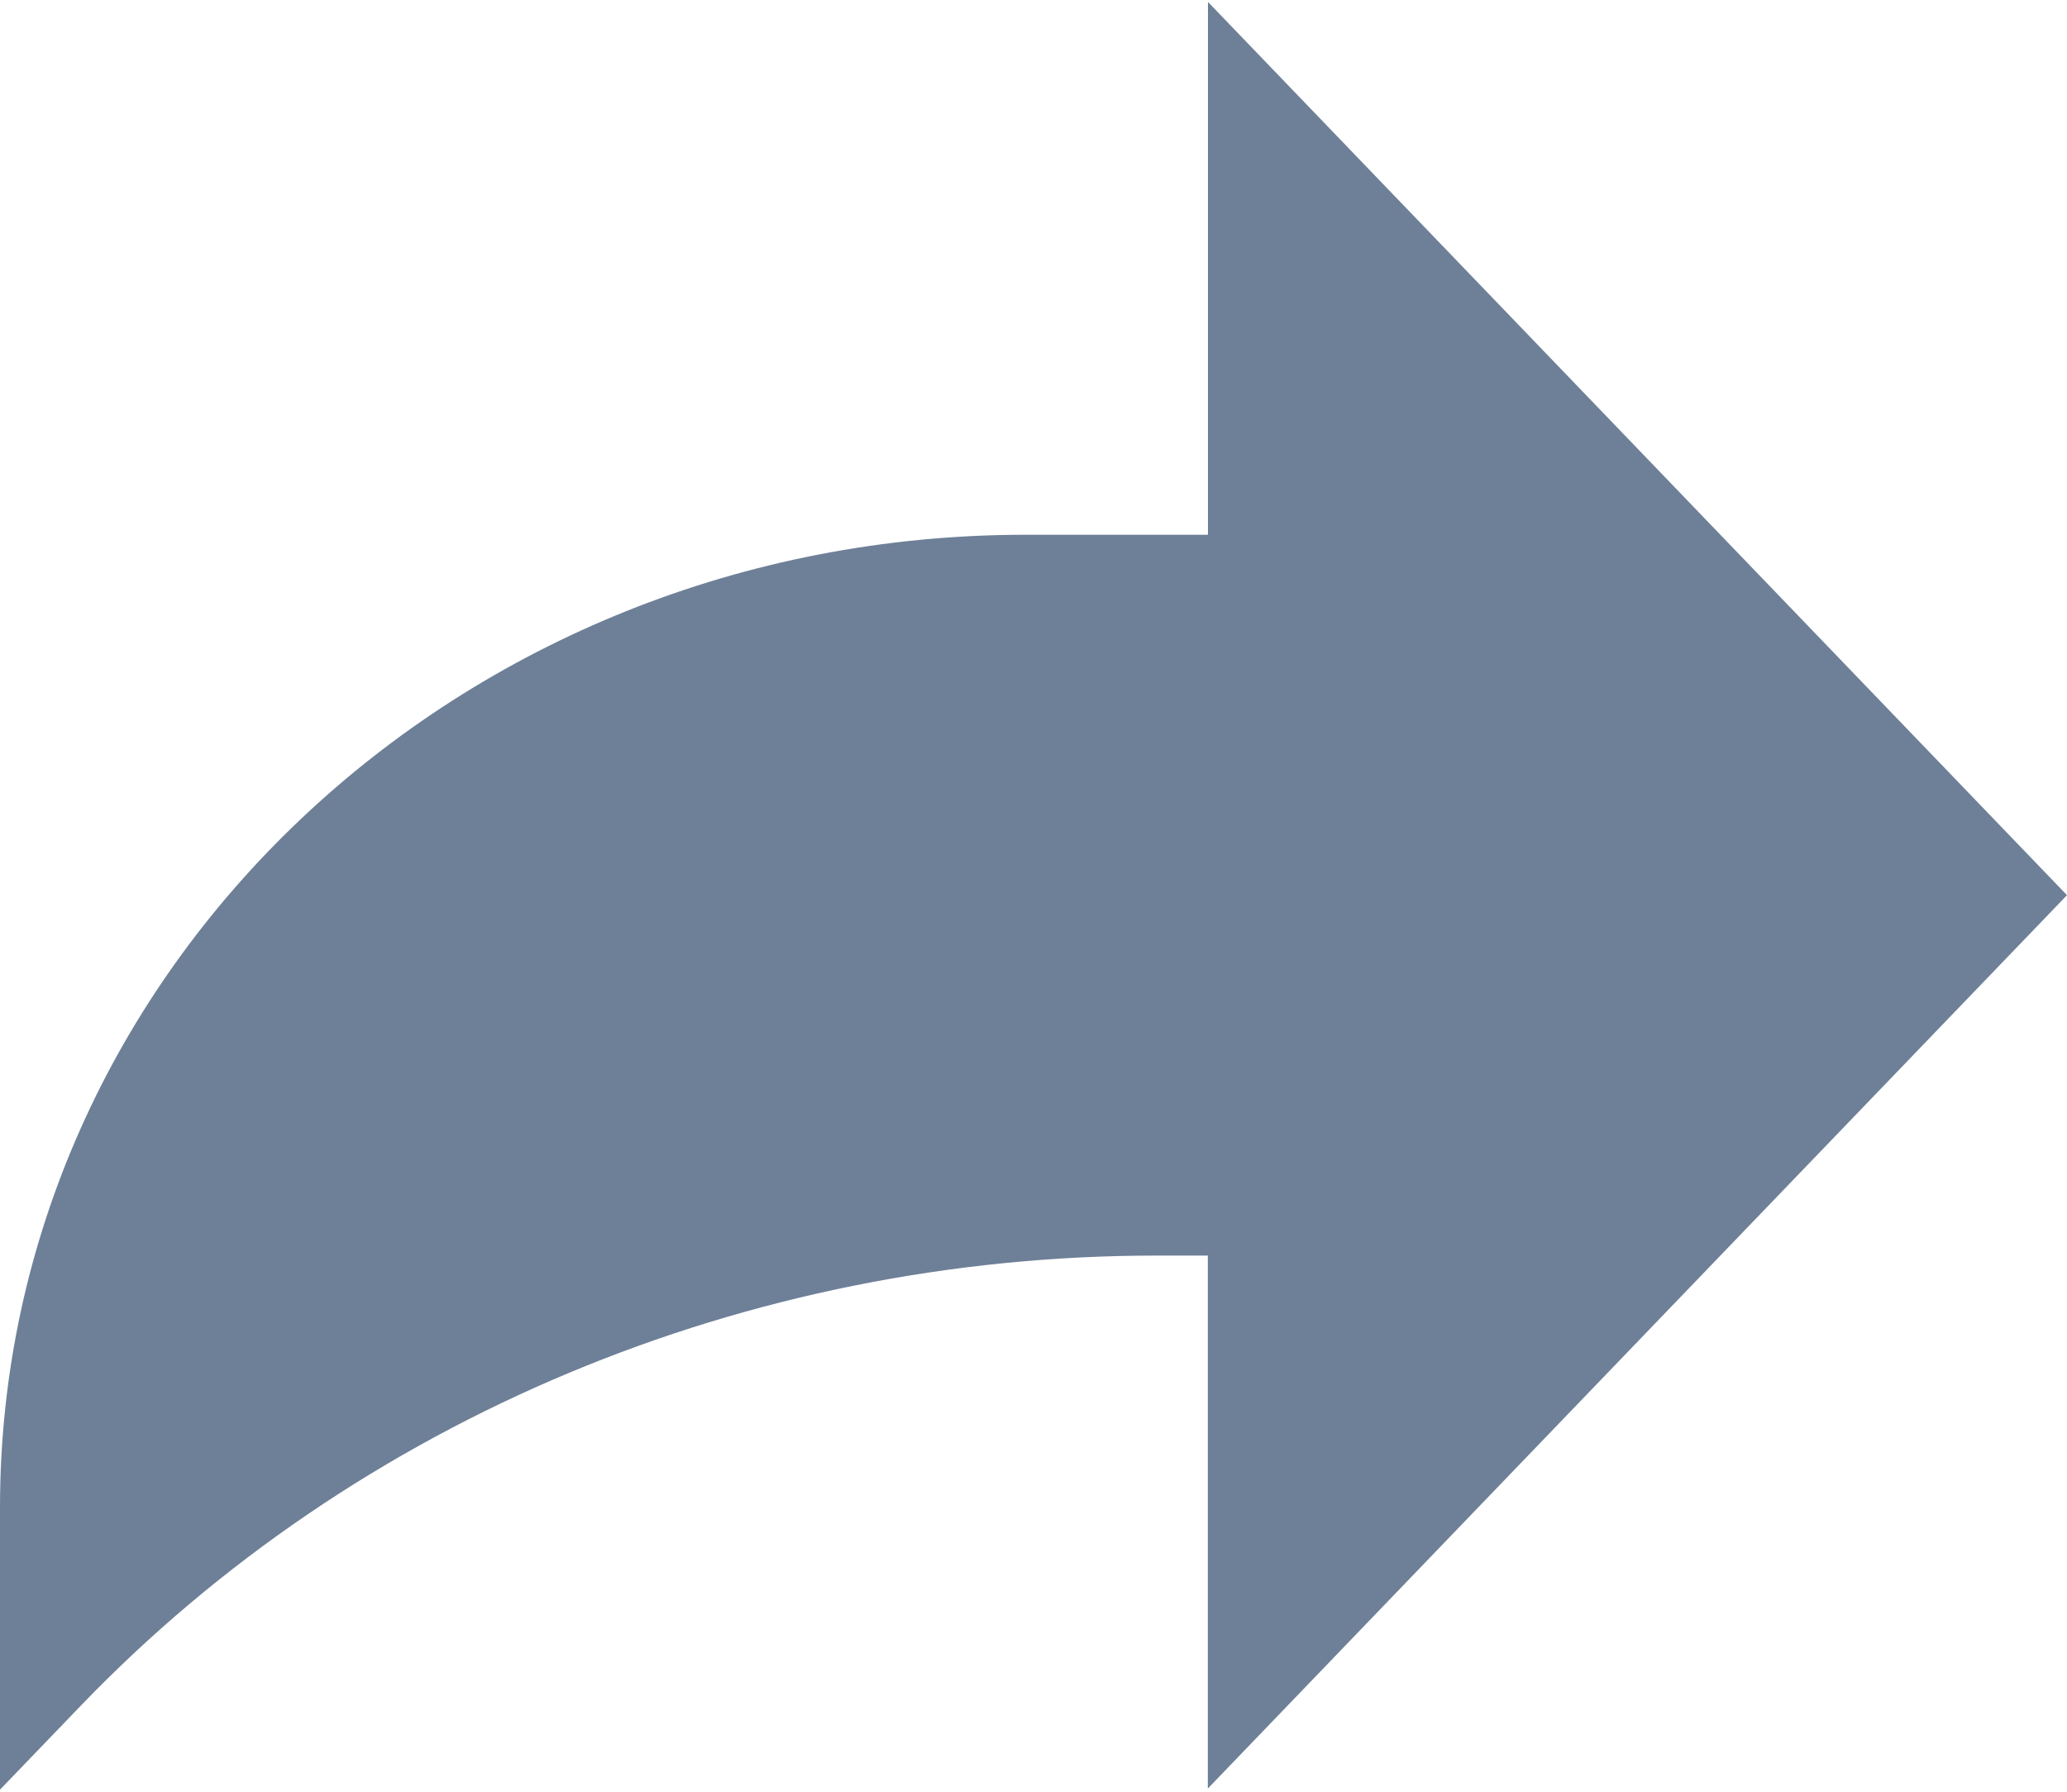
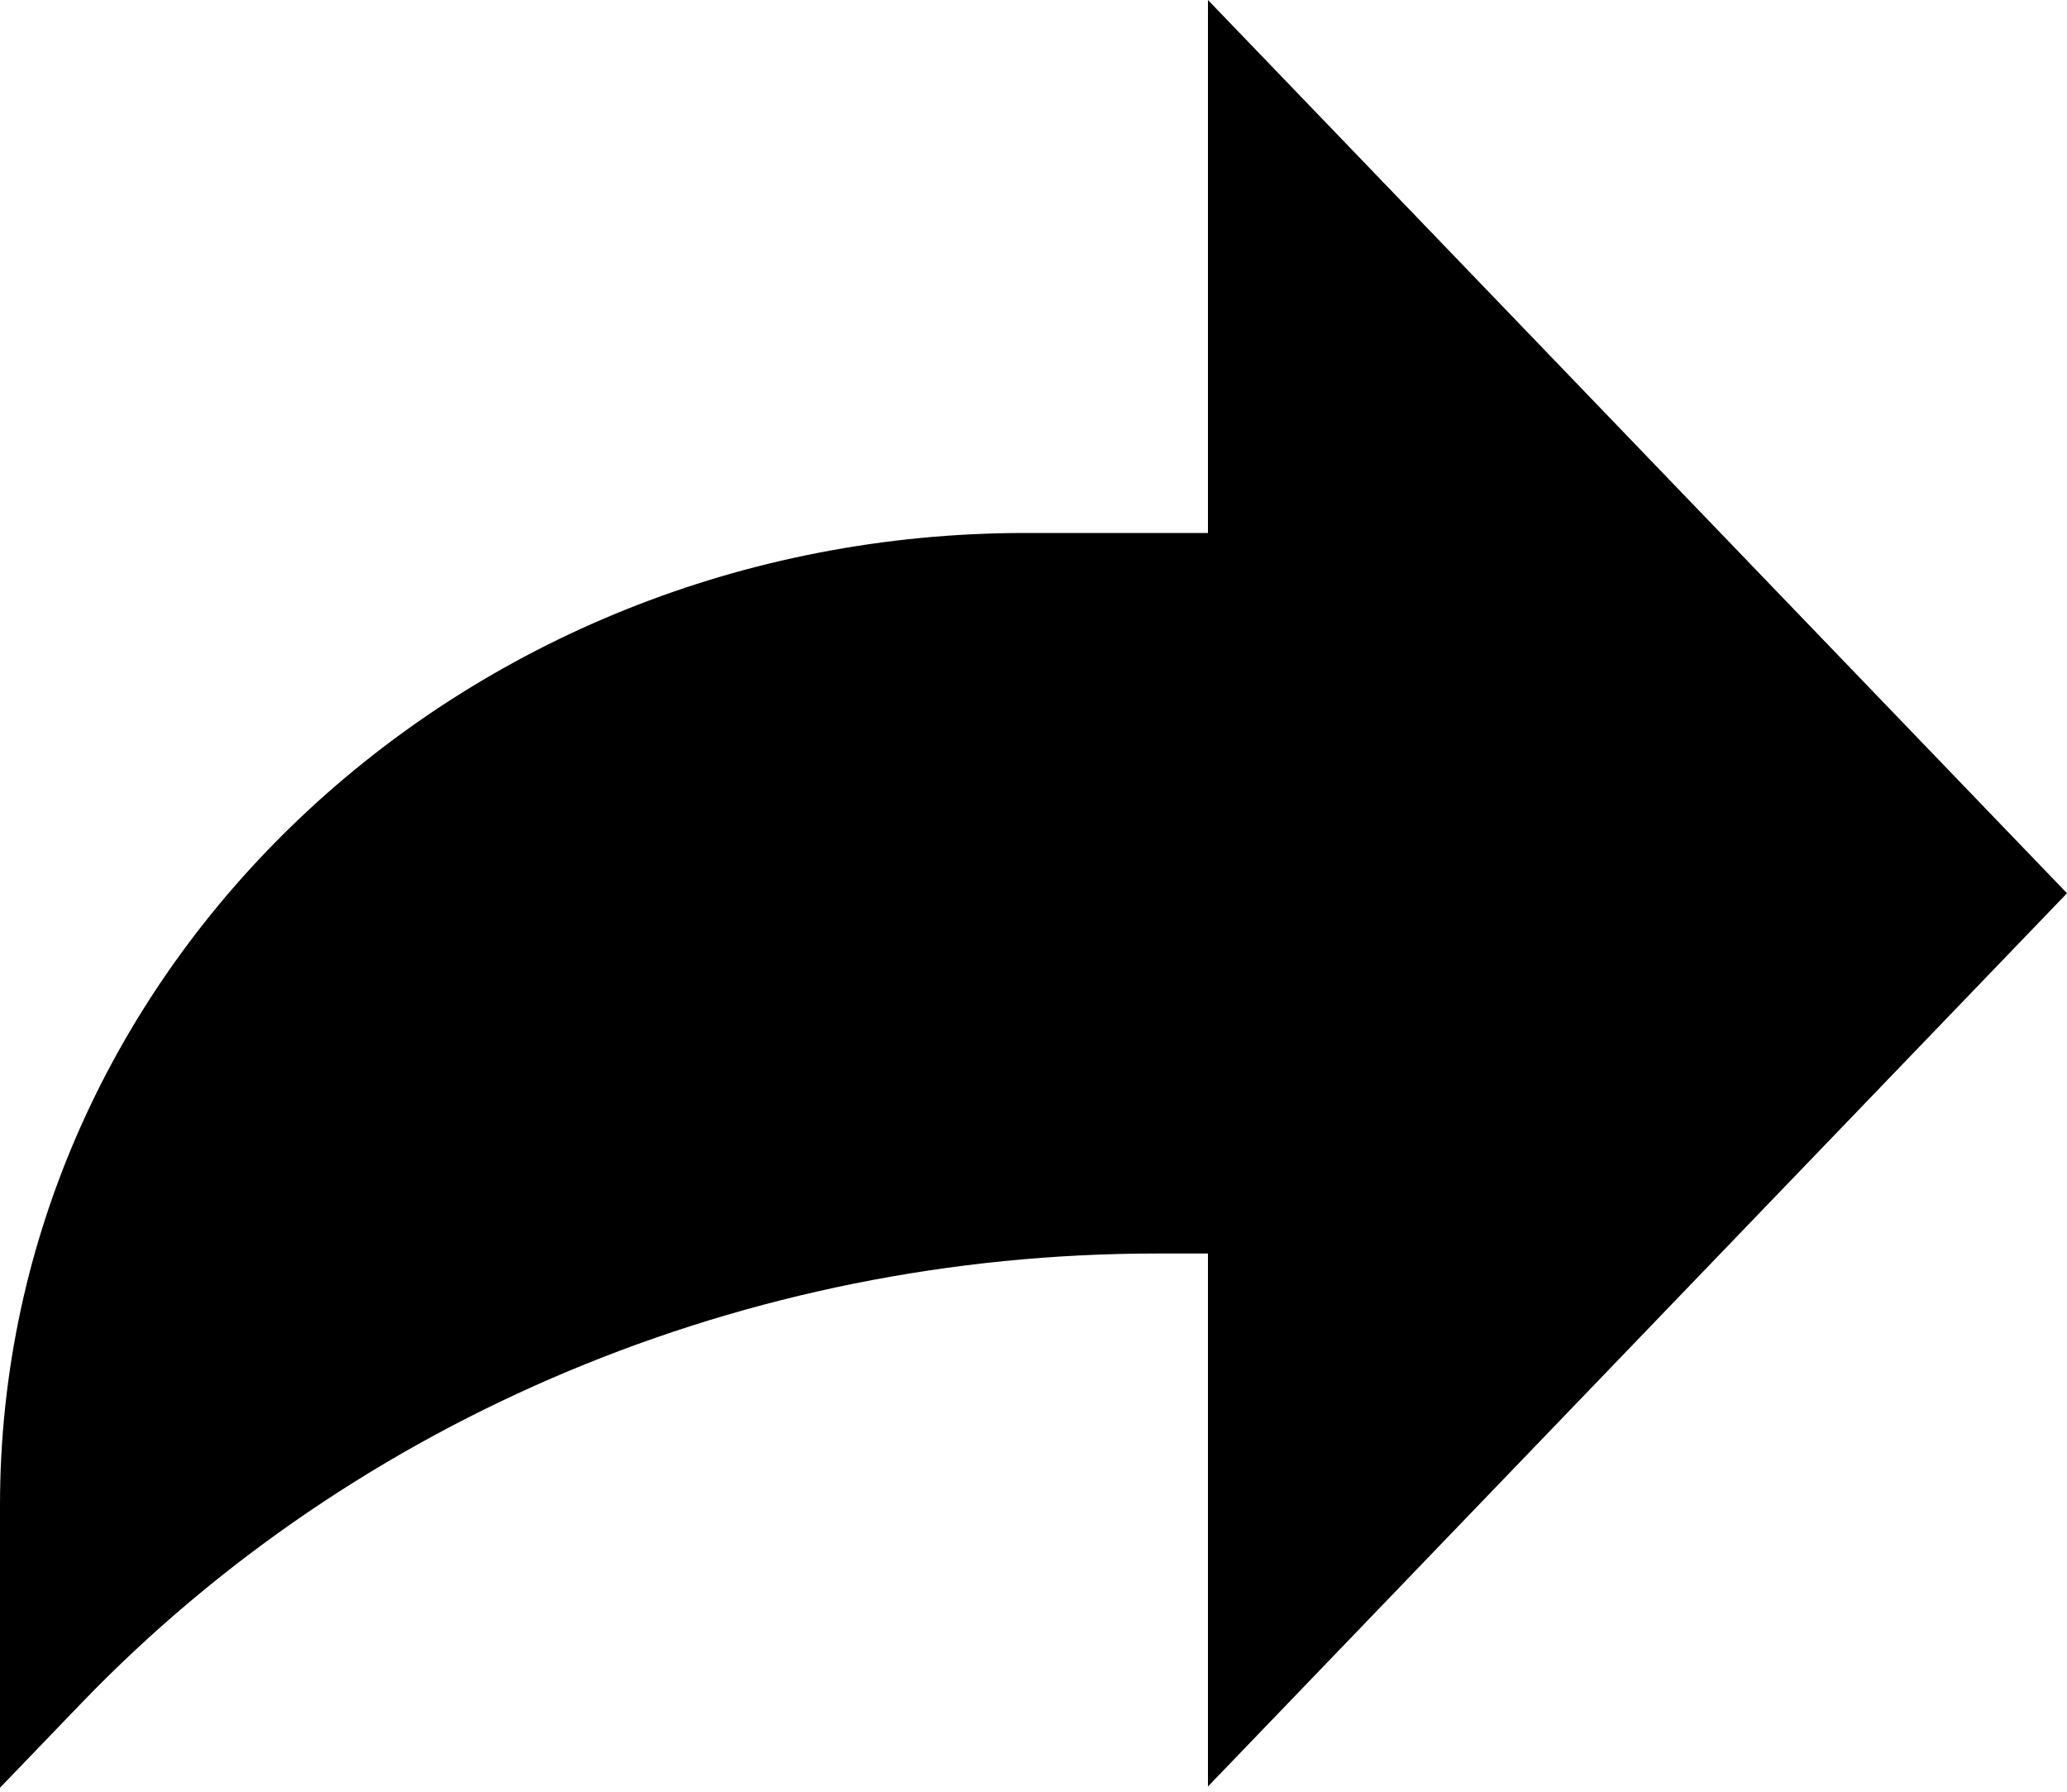
- <svg xmlns="http://www.w3.org/2000/svg" width="15" height="13">
-   <path fill="#6E8098" d="M15 6.495L8.766.014V3.88H7.441C3.33 3.88 0 7.039 0 10.936v2.049l.589-.612C2.59 10.294 5.422 9.11 8.39 9.11h.375v3.867L15 6.495z" />
+ <svg xmlns="http://www.w3.org/2000/svg" width="15" height="13" viewBox="0 0 15 13" fill="none">
+   <path d="M15 6.481L8.766 0V3.867H7.441C3.331 3.867 0 7.025 0 10.922V12.971L0.589 12.359C2.59 10.28 5.422 9.095 8.391 9.095H8.766V12.962L15 6.481Z" fill="currentColor" />
</svg>
